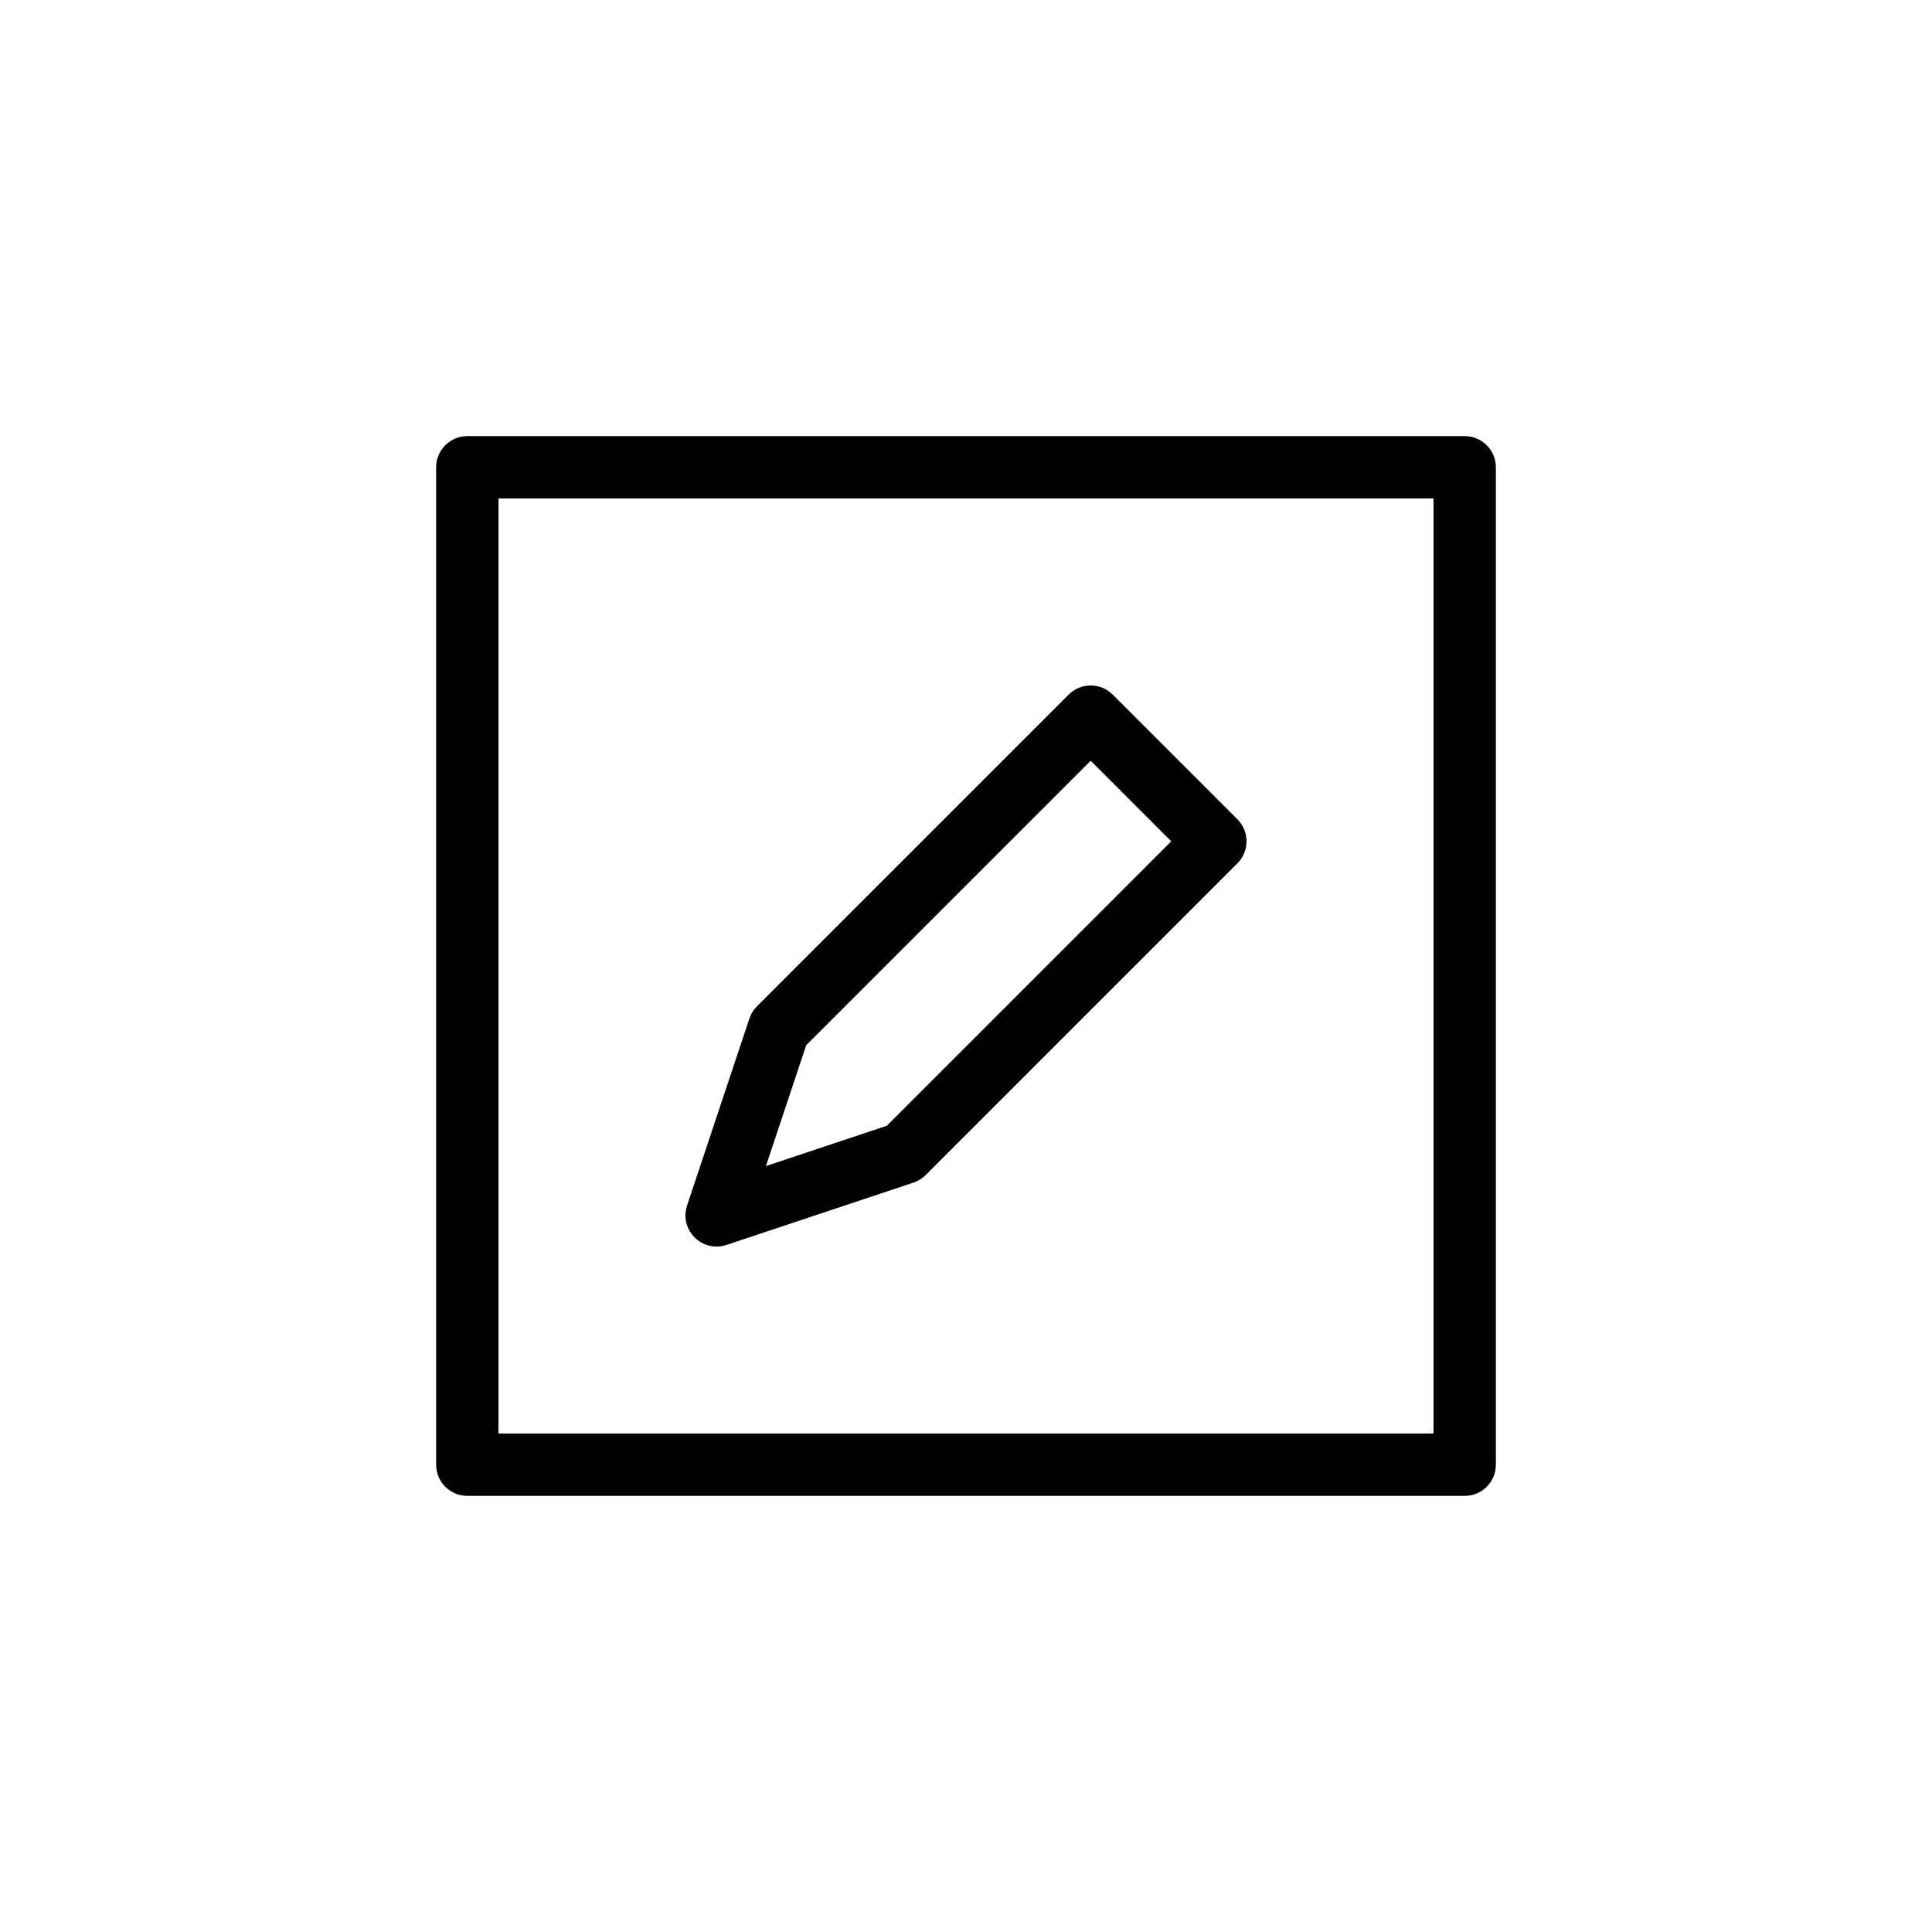
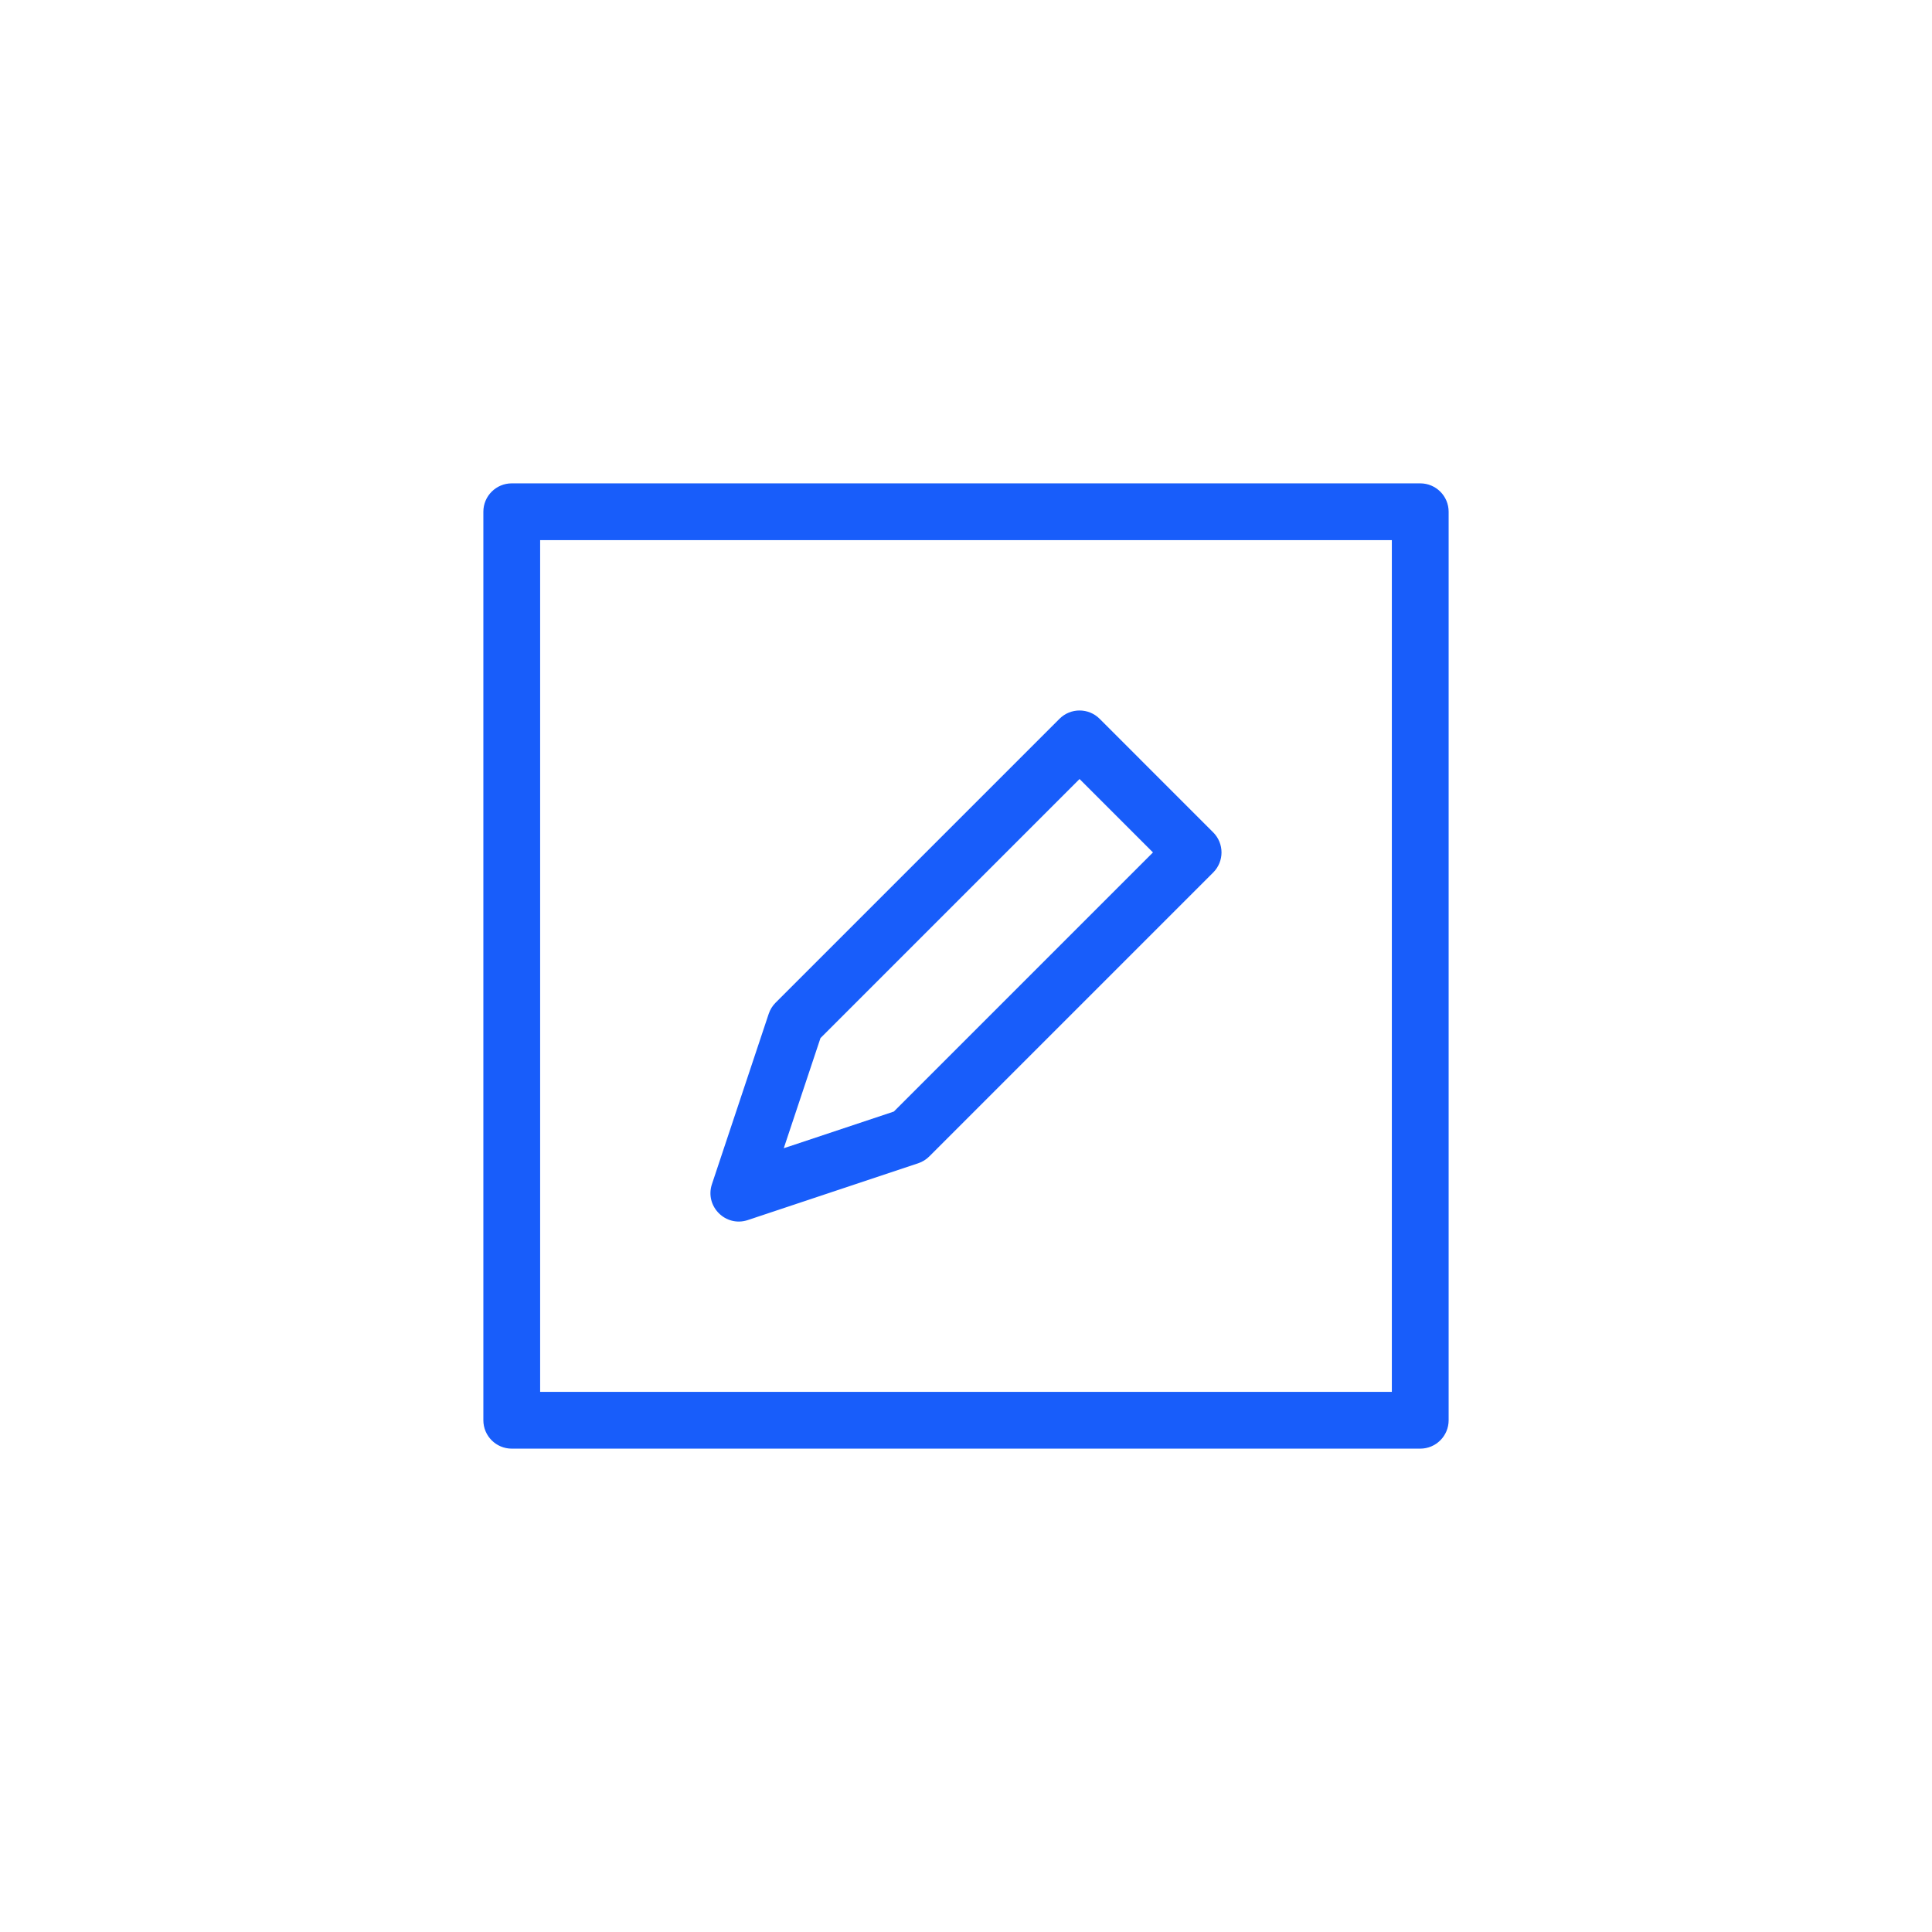
<svg xmlns="http://www.w3.org/2000/svg" version="1.1" id="Layer_1" x="0px" y="0px" width="900px" height="900px" viewBox="0 0 900 900" enable-background="new 0 0 900 900" xml:space="preserve">
  <g>
-     <path d="M375.572,486.88l-18.771,56.315l56.315-18.768L545.62,391.921l-37.544-37.546L375.572,486.88z M352.615,468.771   l145.193-145.195c5.675-5.67,14.863-5.67,20.537,0l58.077,58.079c5.67,5.67,5.67,14.863,0,20.533L431.229,547.382   c-1.596,1.595-3.539,2.794-5.675,3.509l-87.119,29.04c-11.351,3.782-22.149-7.019-18.366-18.367l29.036-87.117   C349.82,472.307,351.019,470.365,352.615,468.771z M217.687,696.833c-8.021,0-14.52-6.504-14.52-14.522V217.687   c0-8.021,6.5-14.52,14.52-14.52h464.624c8.019,0,14.522,6.5,14.522,14.52v464.624c0,8.019-6.504,14.522-14.522,14.522H217.687z    M232.205,667.788h435.583V232.205H232.205V667.788z" />
+     <path fill="#185DFA" d="M382.205,483.593l-17.098,51.296l51.295-17.096l120.694-120.695l-34.197-34.2L382.205,483.593z    M361.294,467.098l132.253-132.253c5.169-5.165,13.538-5.165,18.706,0l52.901,52.903c5.164,5.164,5.164,13.538,0,18.702   L432.902,538.702c-1.453,1.454-3.224,2.545-5.169,3.196l-79.354,26.451c-10.339,3.445-20.175-6.393-16.729-16.729l26.448-79.352   C358.749,470.318,359.841,468.55,361.294,467.098z M238.393,674.833c-7.306,0-13.226-5.924-13.226-13.228V238.393   c0-7.306,5.92-13.226,13.226-13.226h423.212c7.305,0,13.228,5.921,13.228,13.226v423.212c0,7.305-5.924,13.228-13.228,13.228   H238.393z M251.617,648.377h396.759v-396.76H251.617V648.377z" />
  </g>
</svg>
